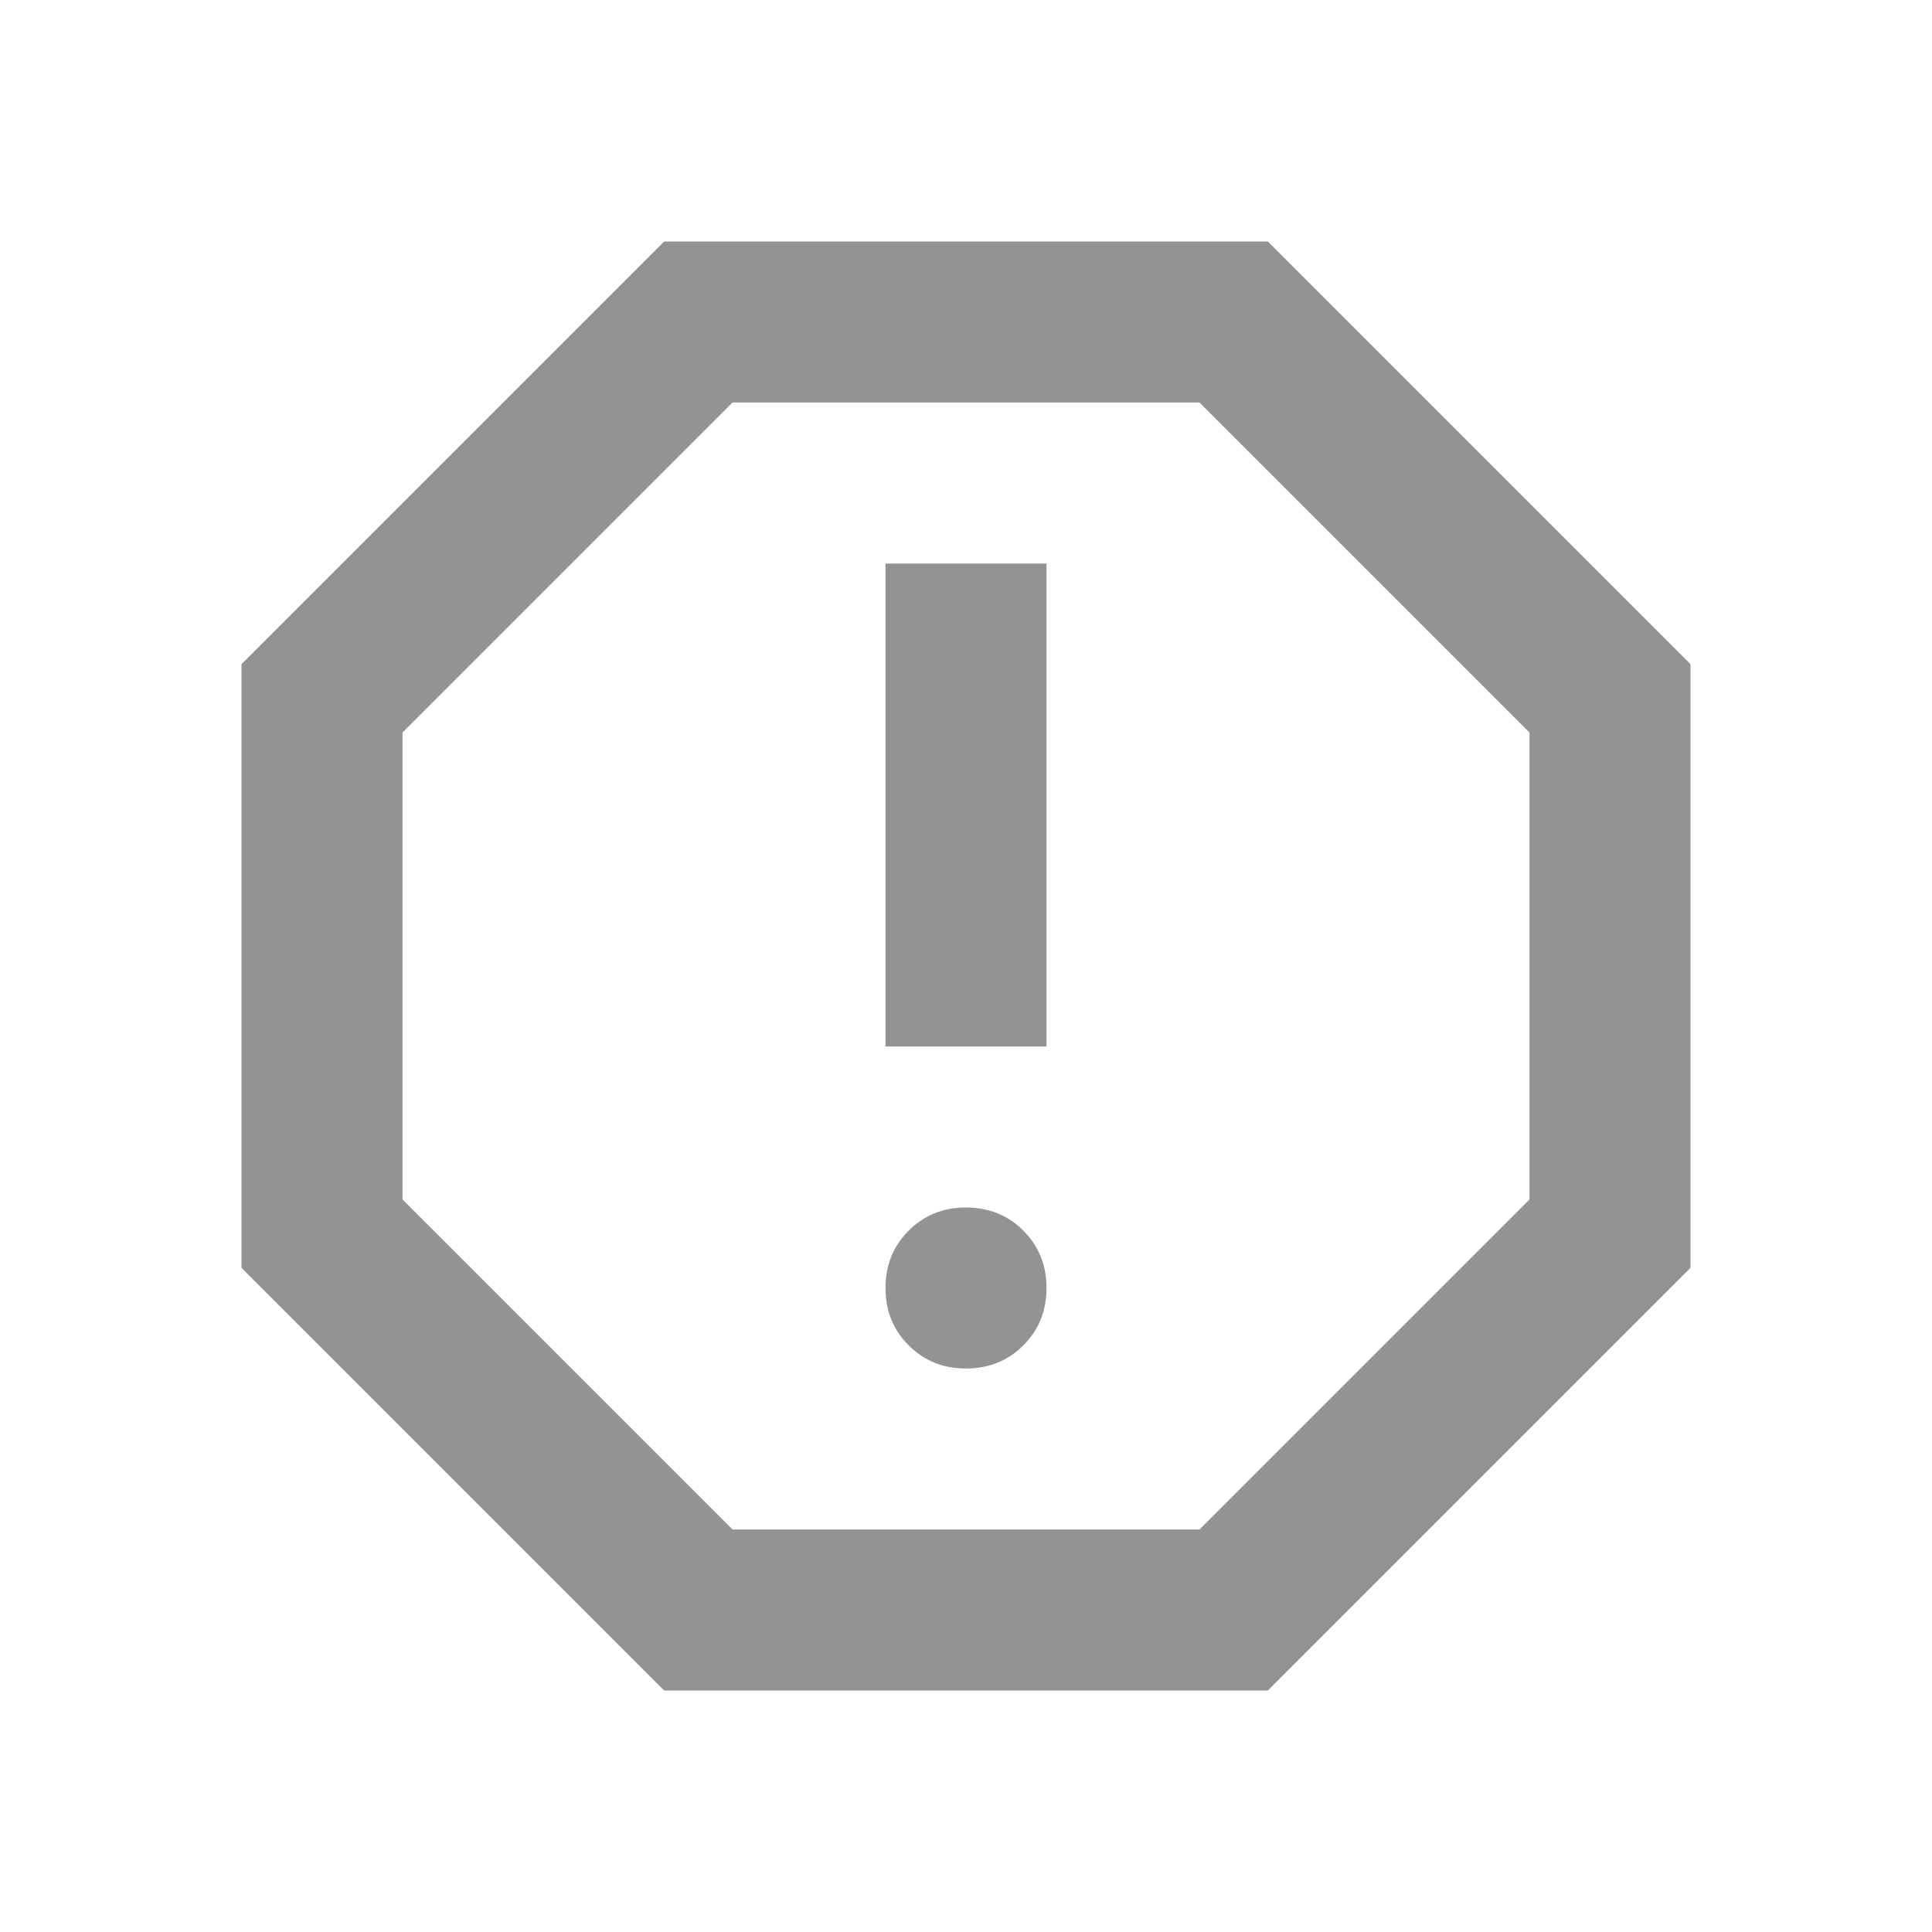
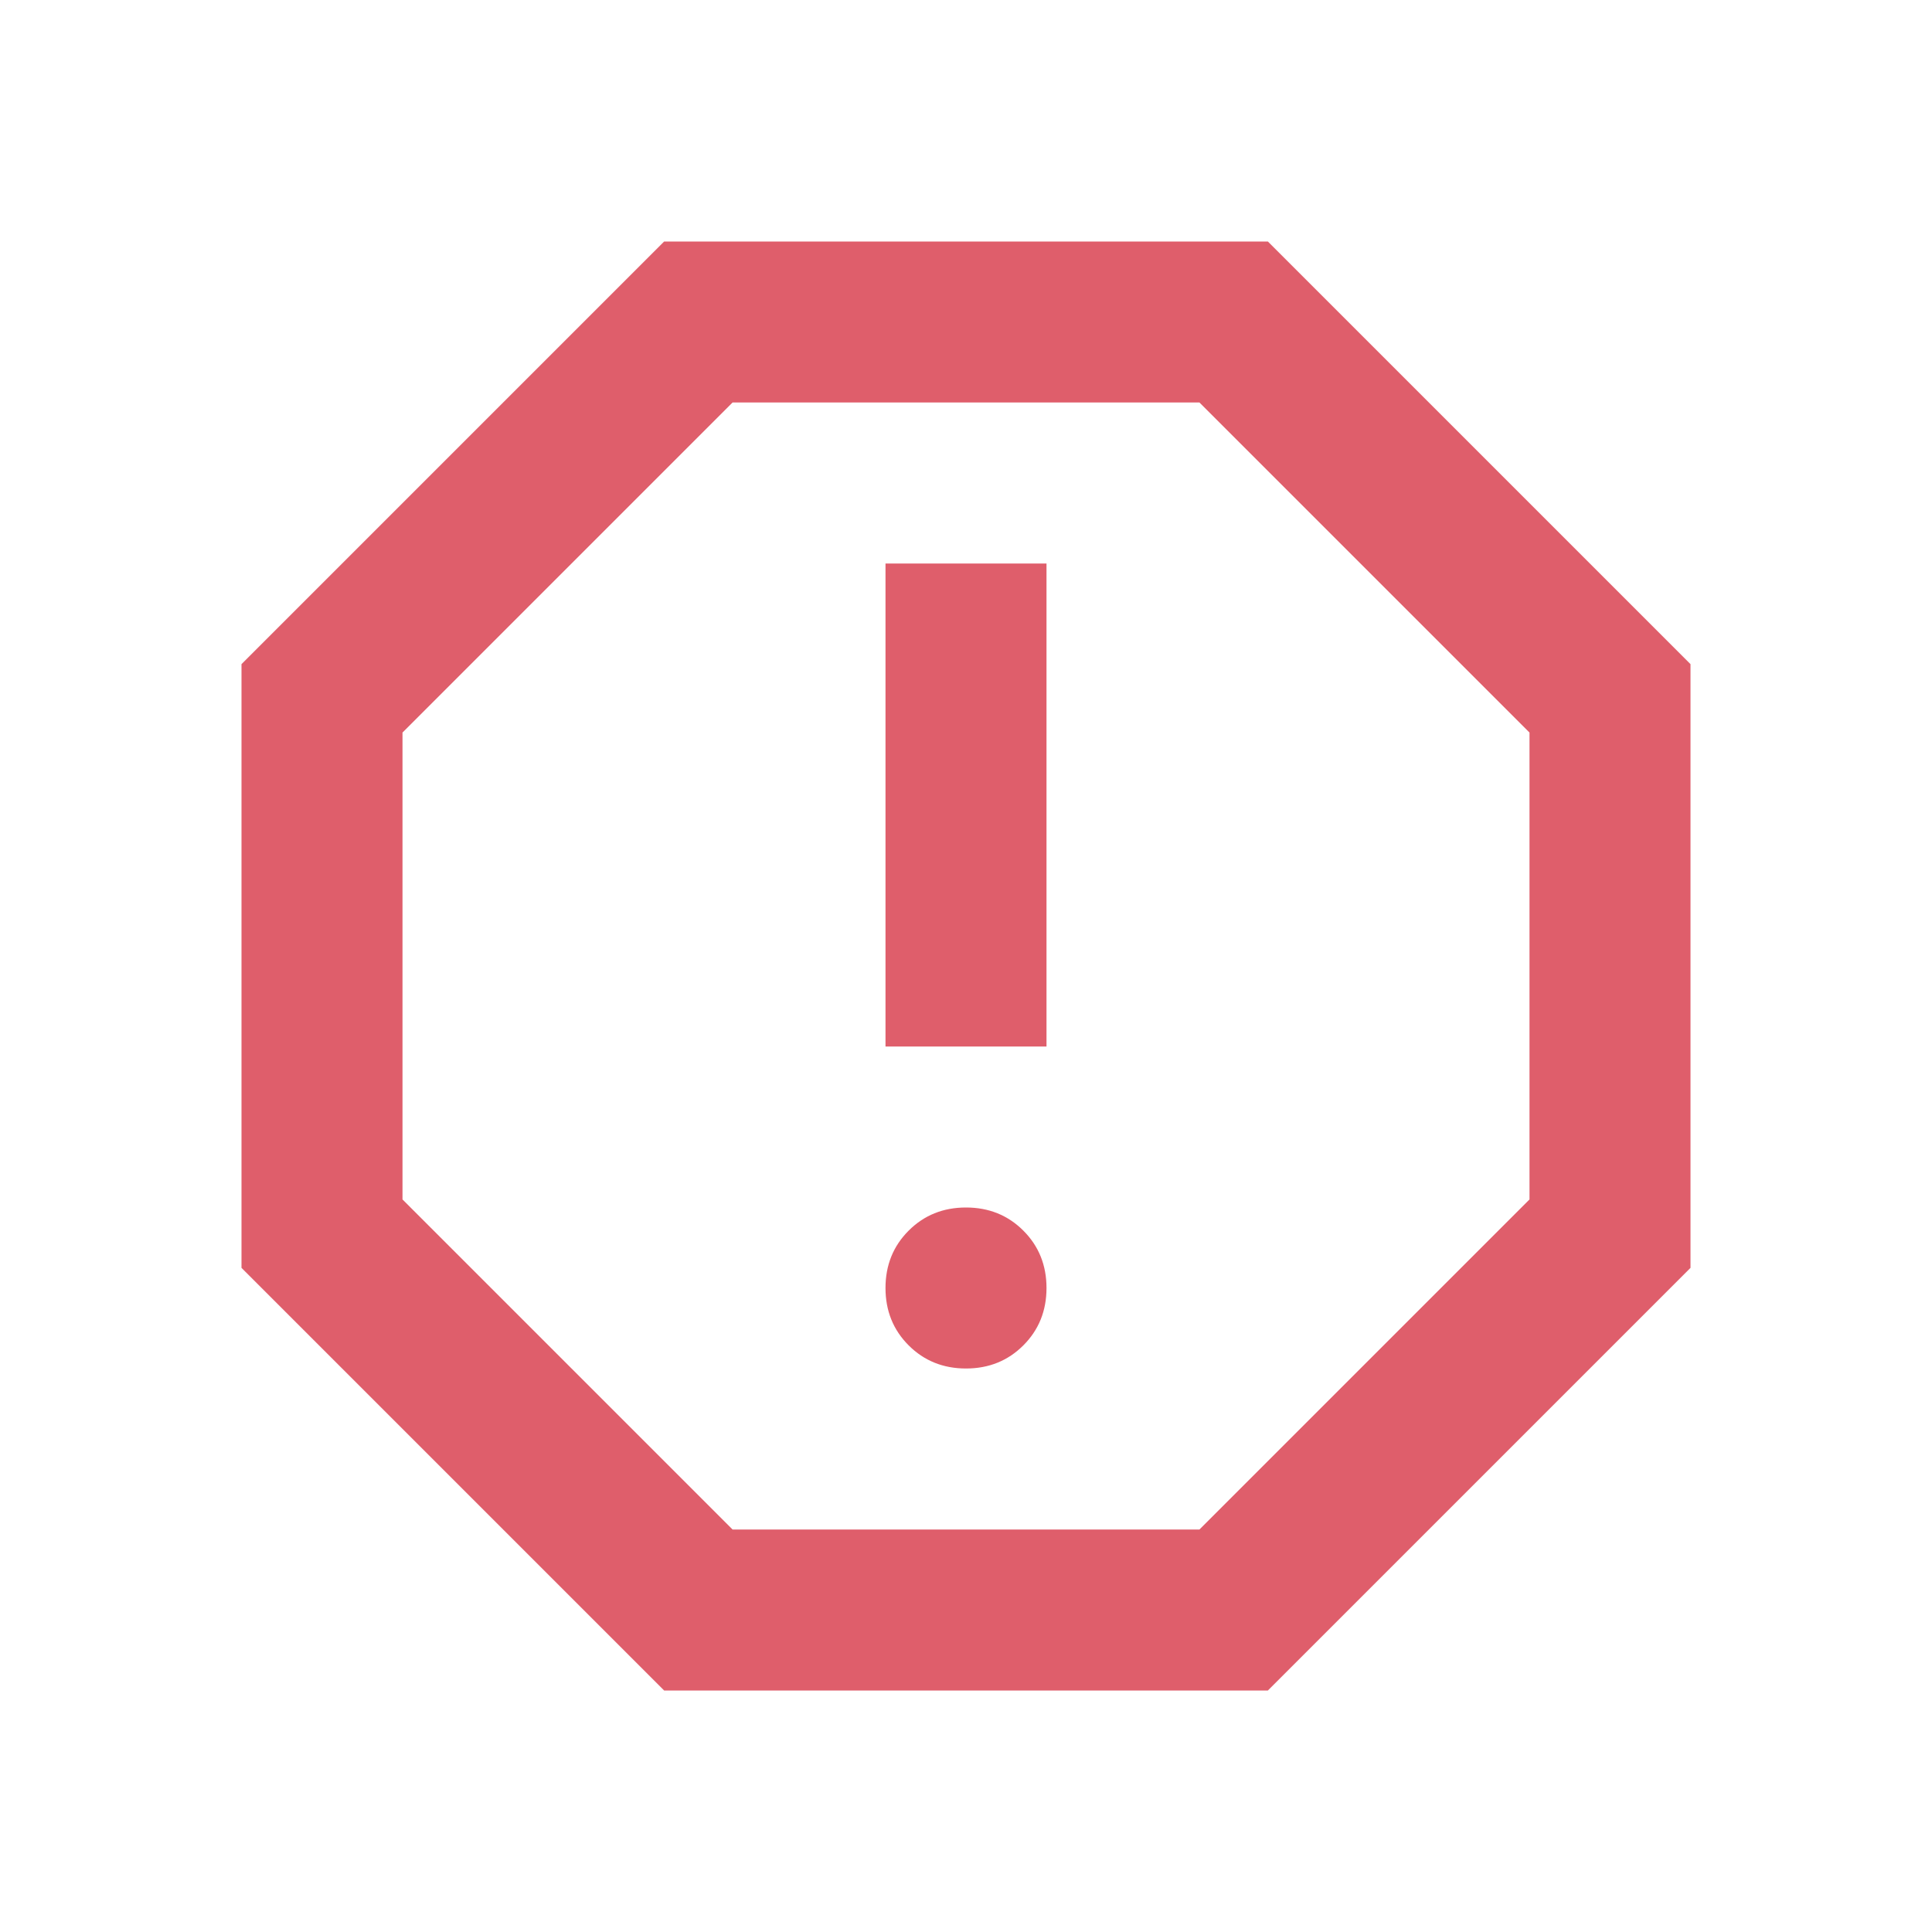
- <svg xmlns="http://www.w3.org/2000/svg" height="24px" viewBox="0 -960 960 960" width="24px" fill="#939393">
+ <svg xmlns="http://www.w3.org/2000/svg" height="24px" viewBox="0 -960 960 960" width="24px" fill="#df5e6b">
  <path d="M480-280q17 0 28.5-11.5T520-320q0-17-11.5-28.5T480-360q-17 0-28.5 11.5T440-320q0 17 11.5 28.5T480-280Zm-40-160h80v-240h-80v240ZM330-120 120-330v-300l210-210h300l210 210v300L630-120H330Zm34-80h232l164-164v-232L596-760H364L200-596v232l164 164Zm116-280Z" />
</svg>
